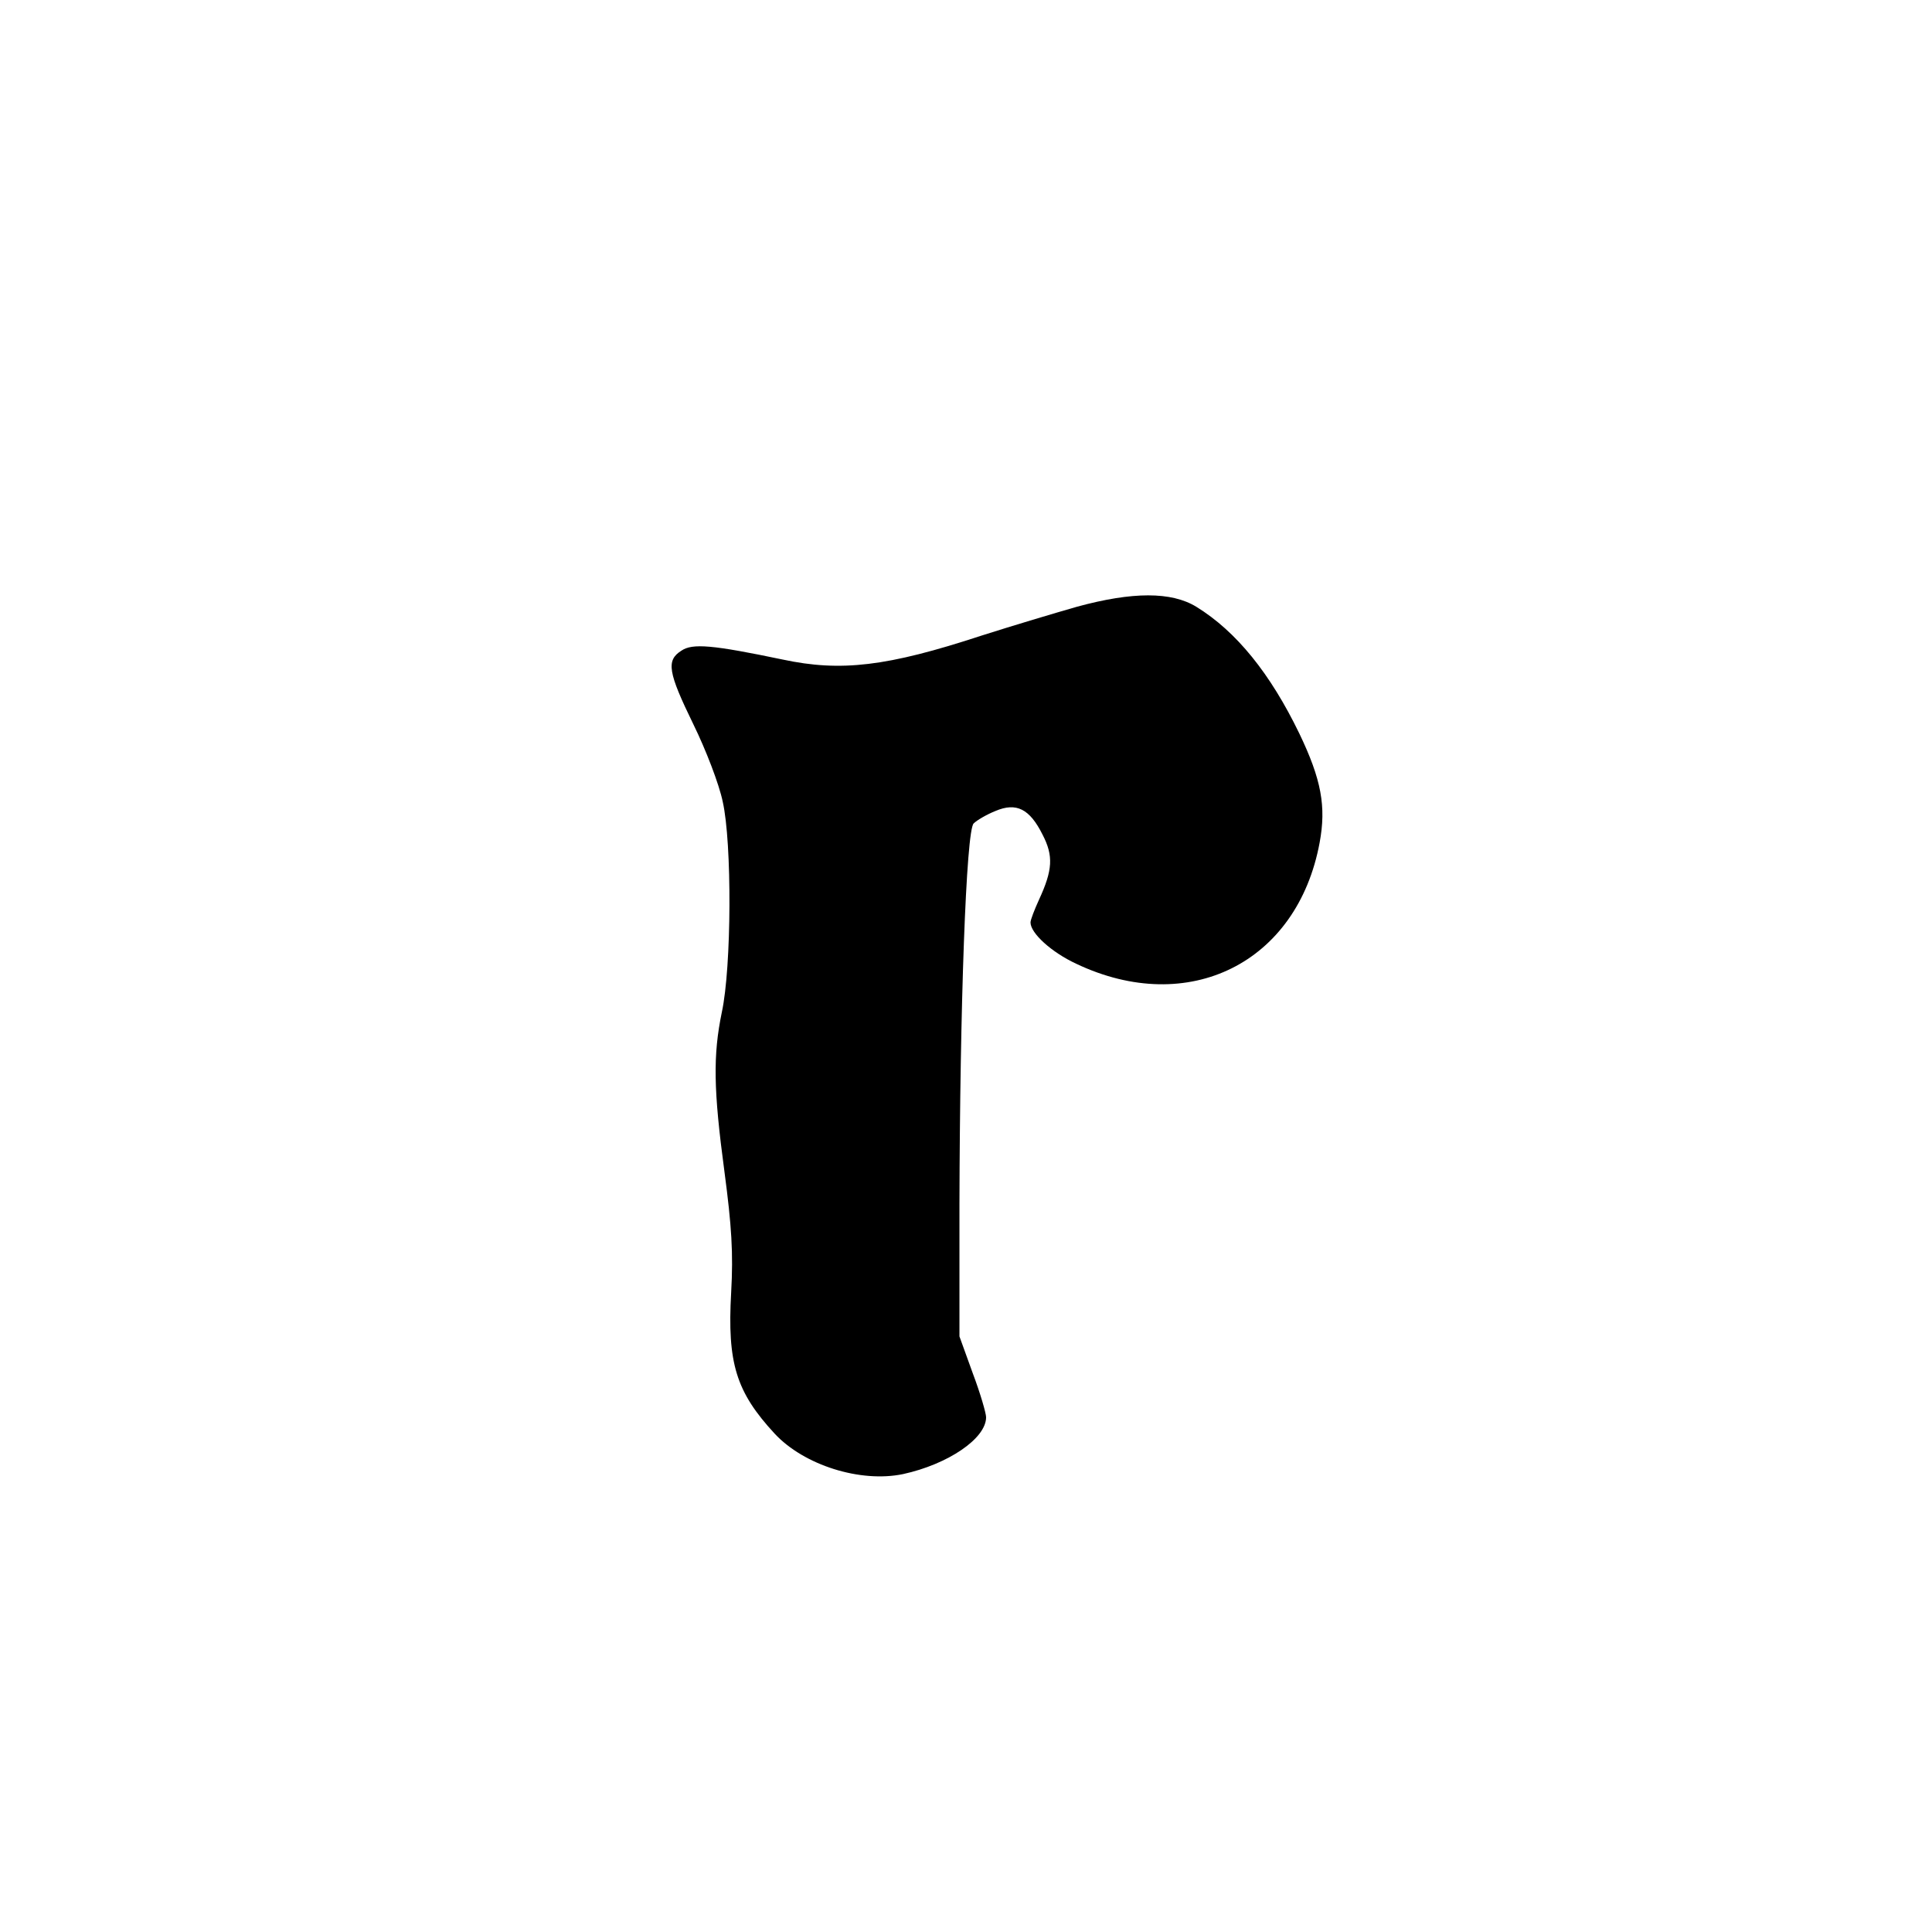
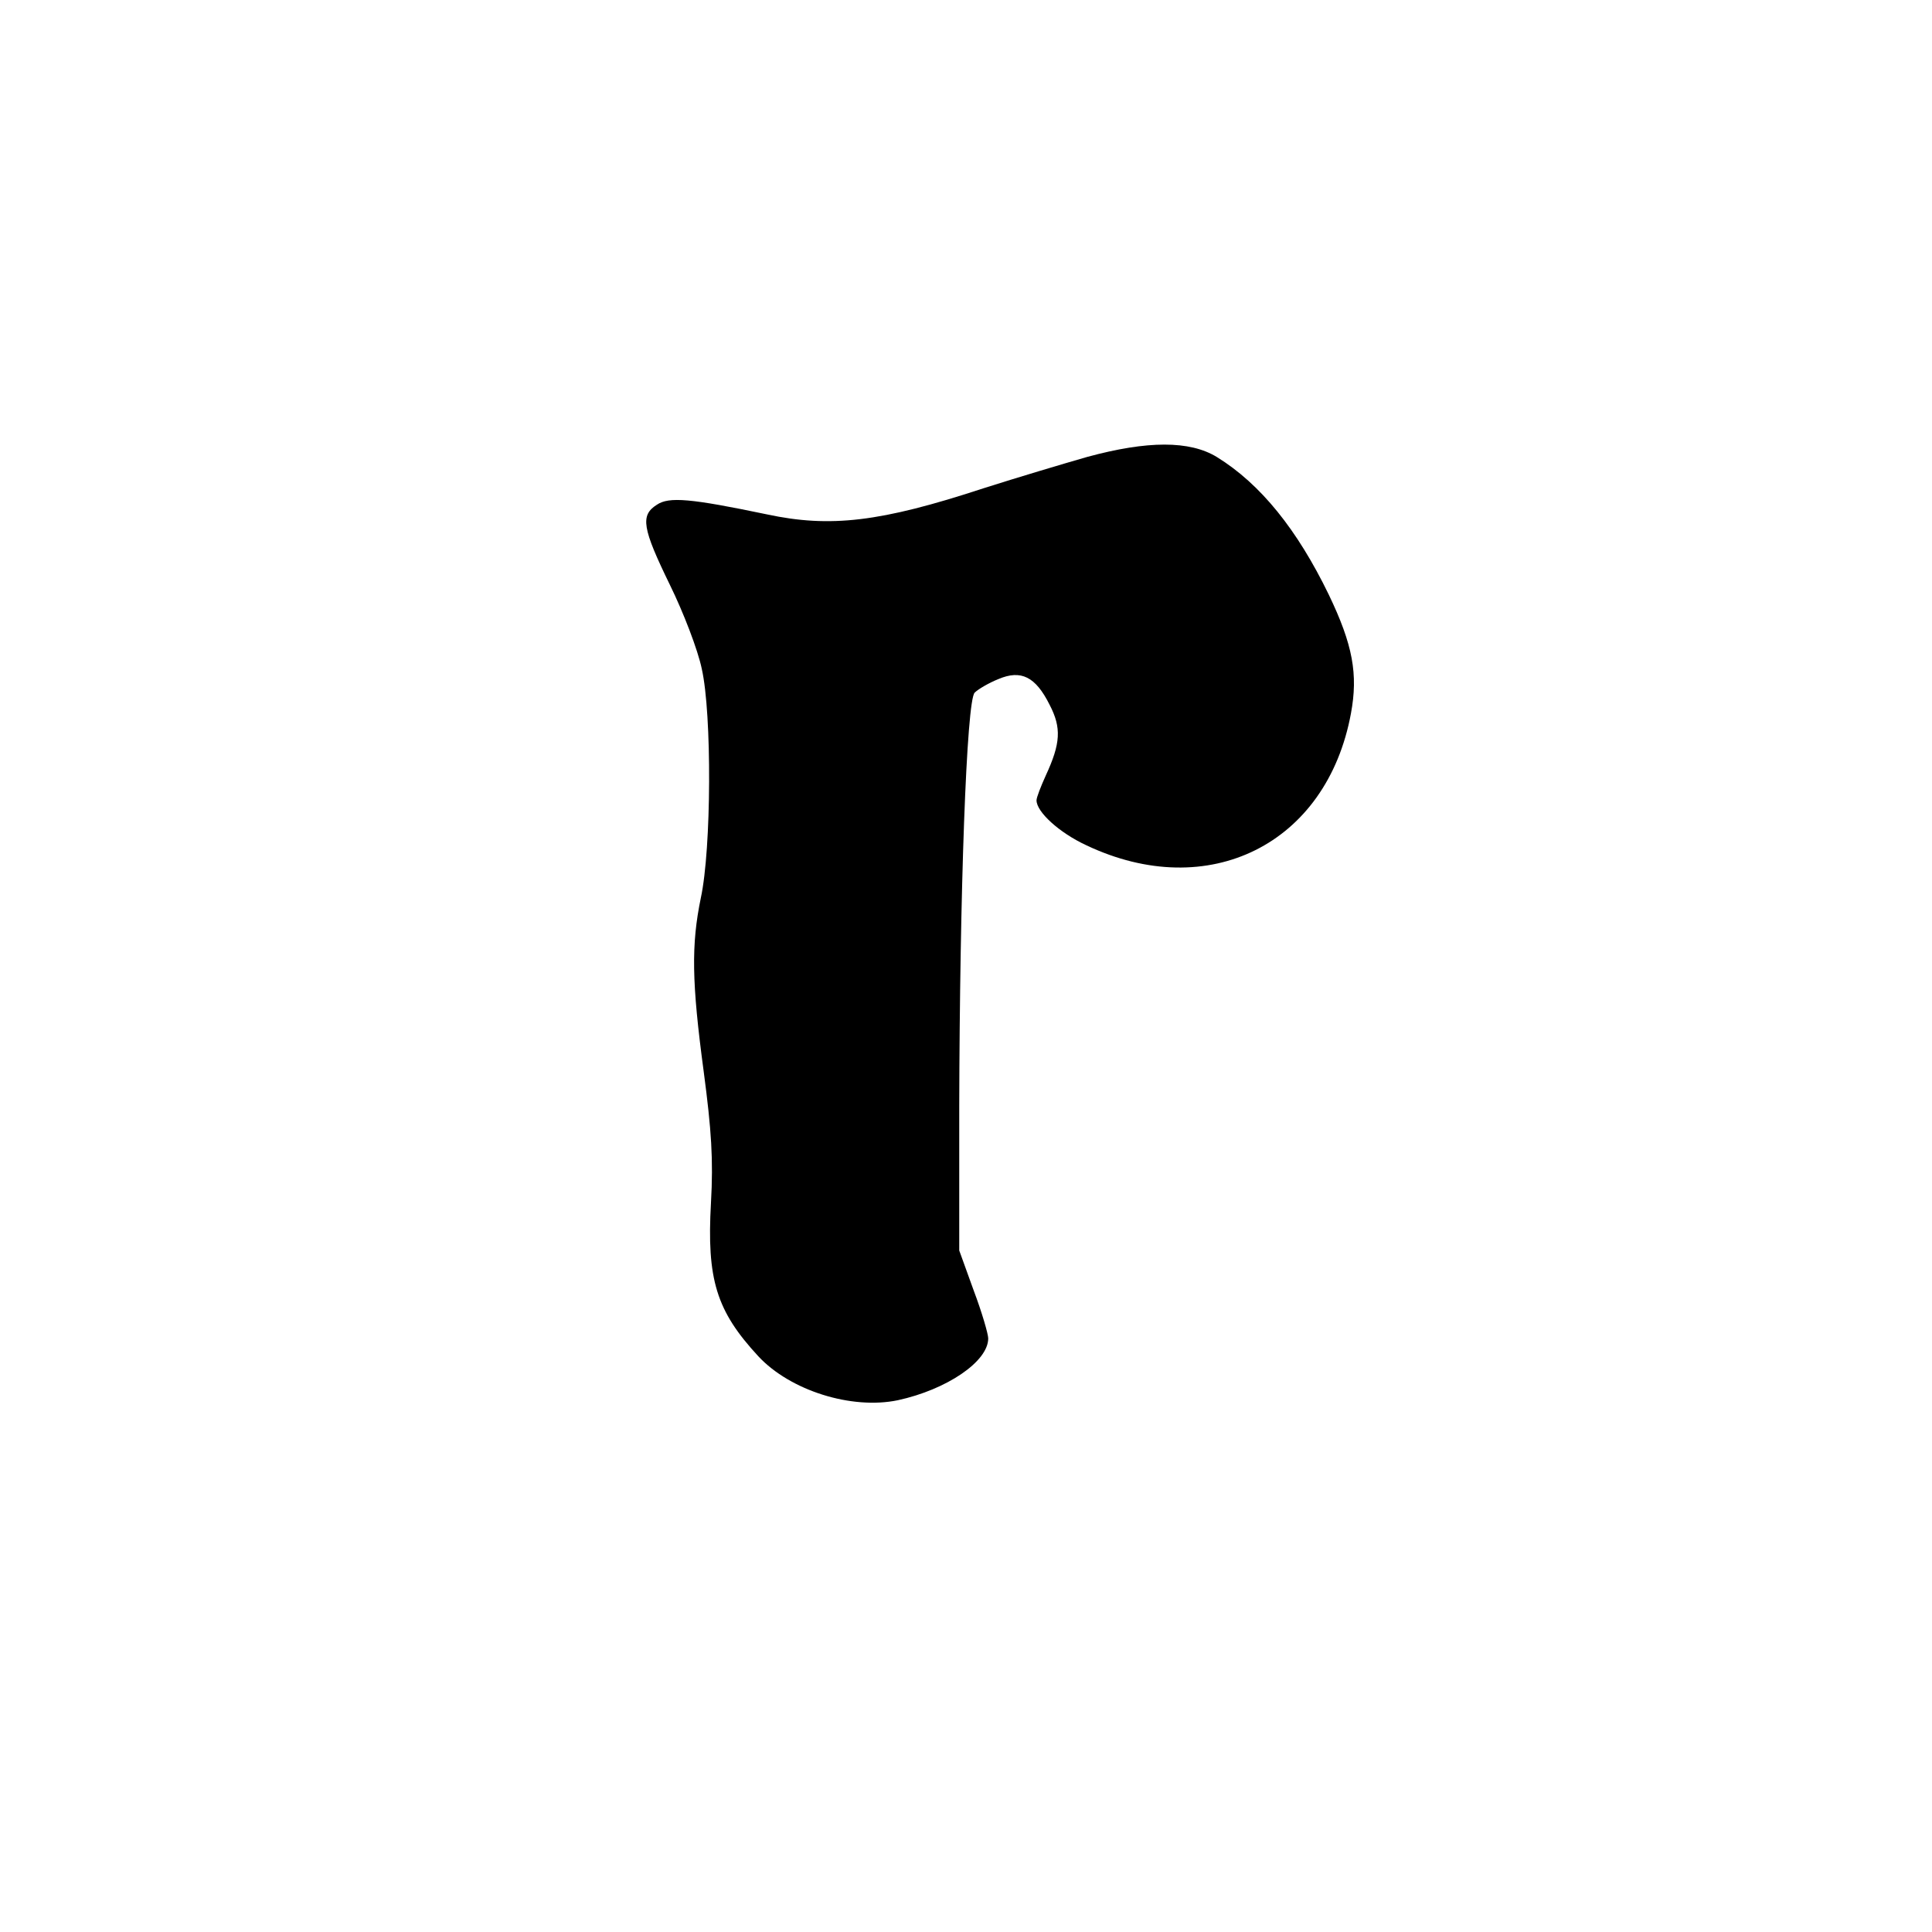
- <svg xmlns="http://www.w3.org/2000/svg" version="1.0" width="1000pt" height="1000pt" viewBox="0 0 370 1000" preserveAspectRatio="xMidYMid meet">
-   <g transform="translate(-101.1494,1091.954) scale(0.2298856,-0.2298856)" fill="#000000" stroke="none">
+ <svg xmlns="http://www.w3.org/2000/svg" version="1.0" width="1000pt" height="1000pt" viewBox="0 0 402 1000" preserveAspectRatio="xMidYMid meet">
+   <g transform="translate(-110.0,1082.5) scale(0.2500006,-0.2500006)" fill="#000000" stroke="none">
    <path d="M1495 3384 c-49 -14 -146 -43 -215 -65 -213 -70 -317 -82 -448 -54 -158 33 -203 37 -228 20 -35 -22 -30 -49 27 -166 28 -57 58 -135 66 -174 21 -93 20 -372 -2 -474 -20 -97 -19 -174 6 -360 16 -121 20 -182 15 -271 -9 -159 11 -224 98 -318 66 -71 193 -111 289 -91 101 22 187 80 187 128 0 9 -13 54 -30 99 l-30 83 0 297 c1 444 15 842 32 858 7 7 29 20 49 28 47 20 77 5 106 -53 25 -48 23 -80 -8 -147 -10 -22 -19 -45 -19 -51 0 -24 47 -67 103 -93 253 -120 498 2 548 273 15 81 4 142 -46 246 -65 134 -141 229 -232 285 -56 34 -143 34 -268 0z" />
  </g>
</svg>
